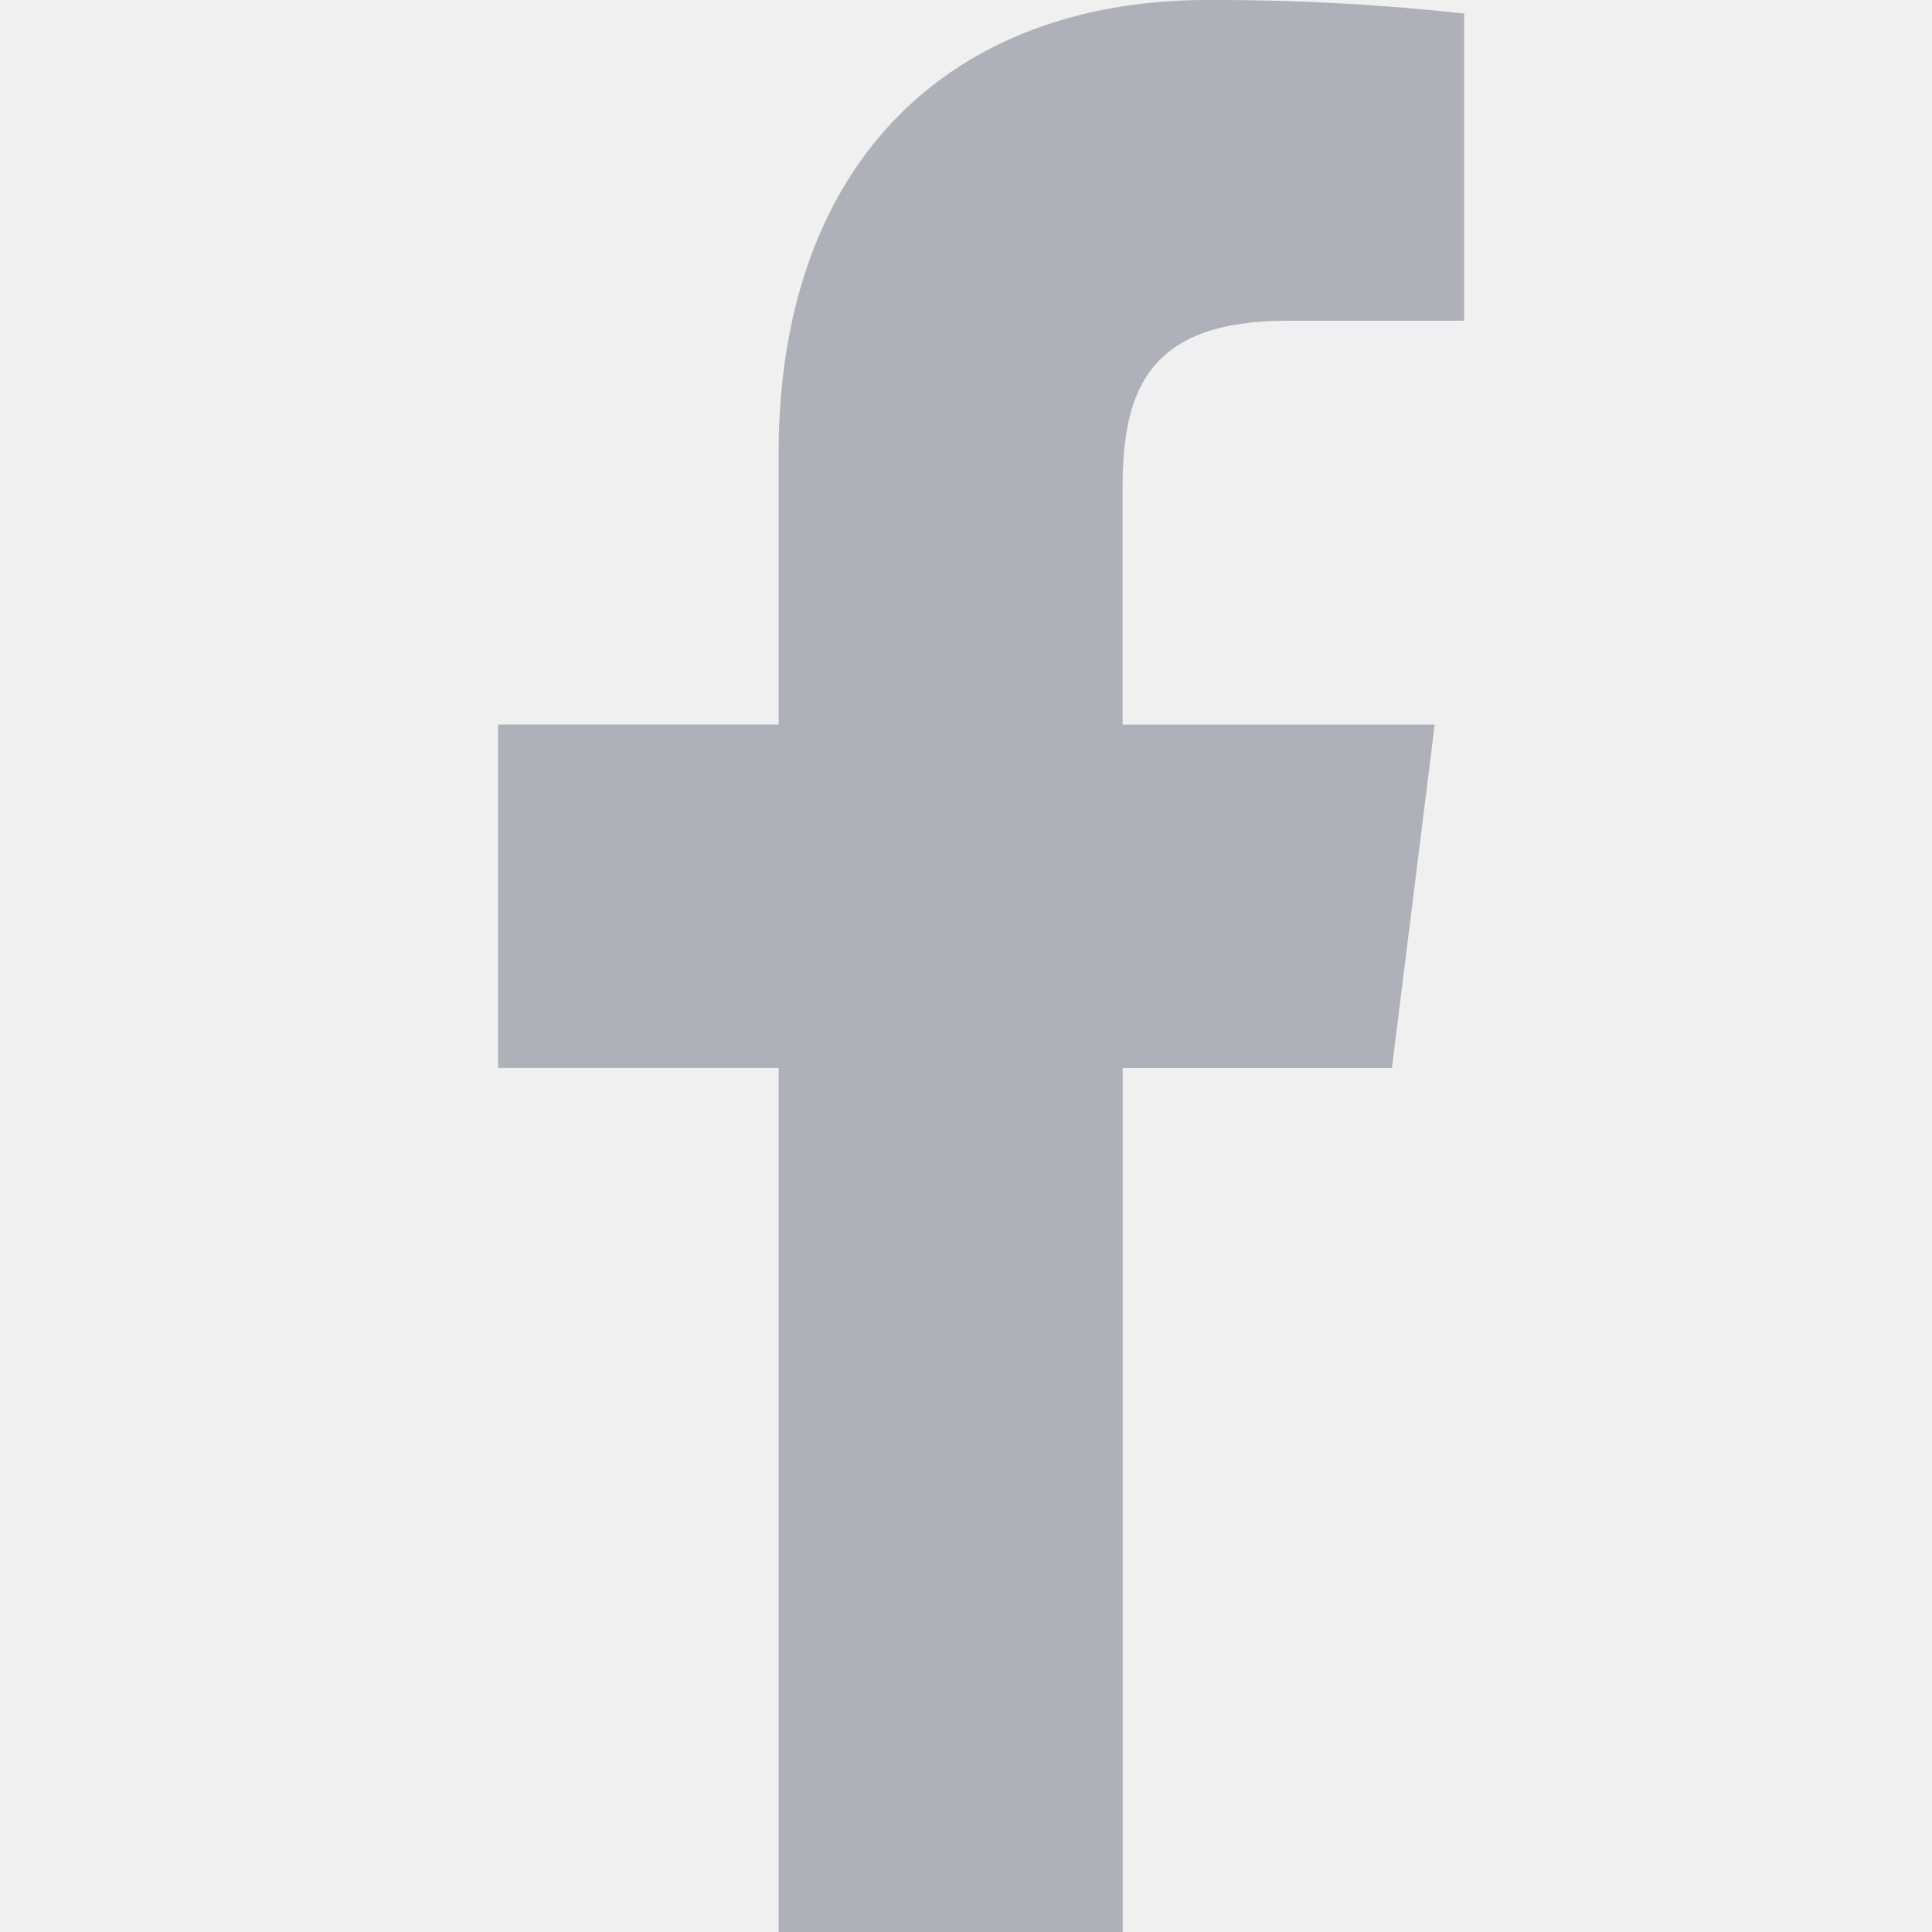
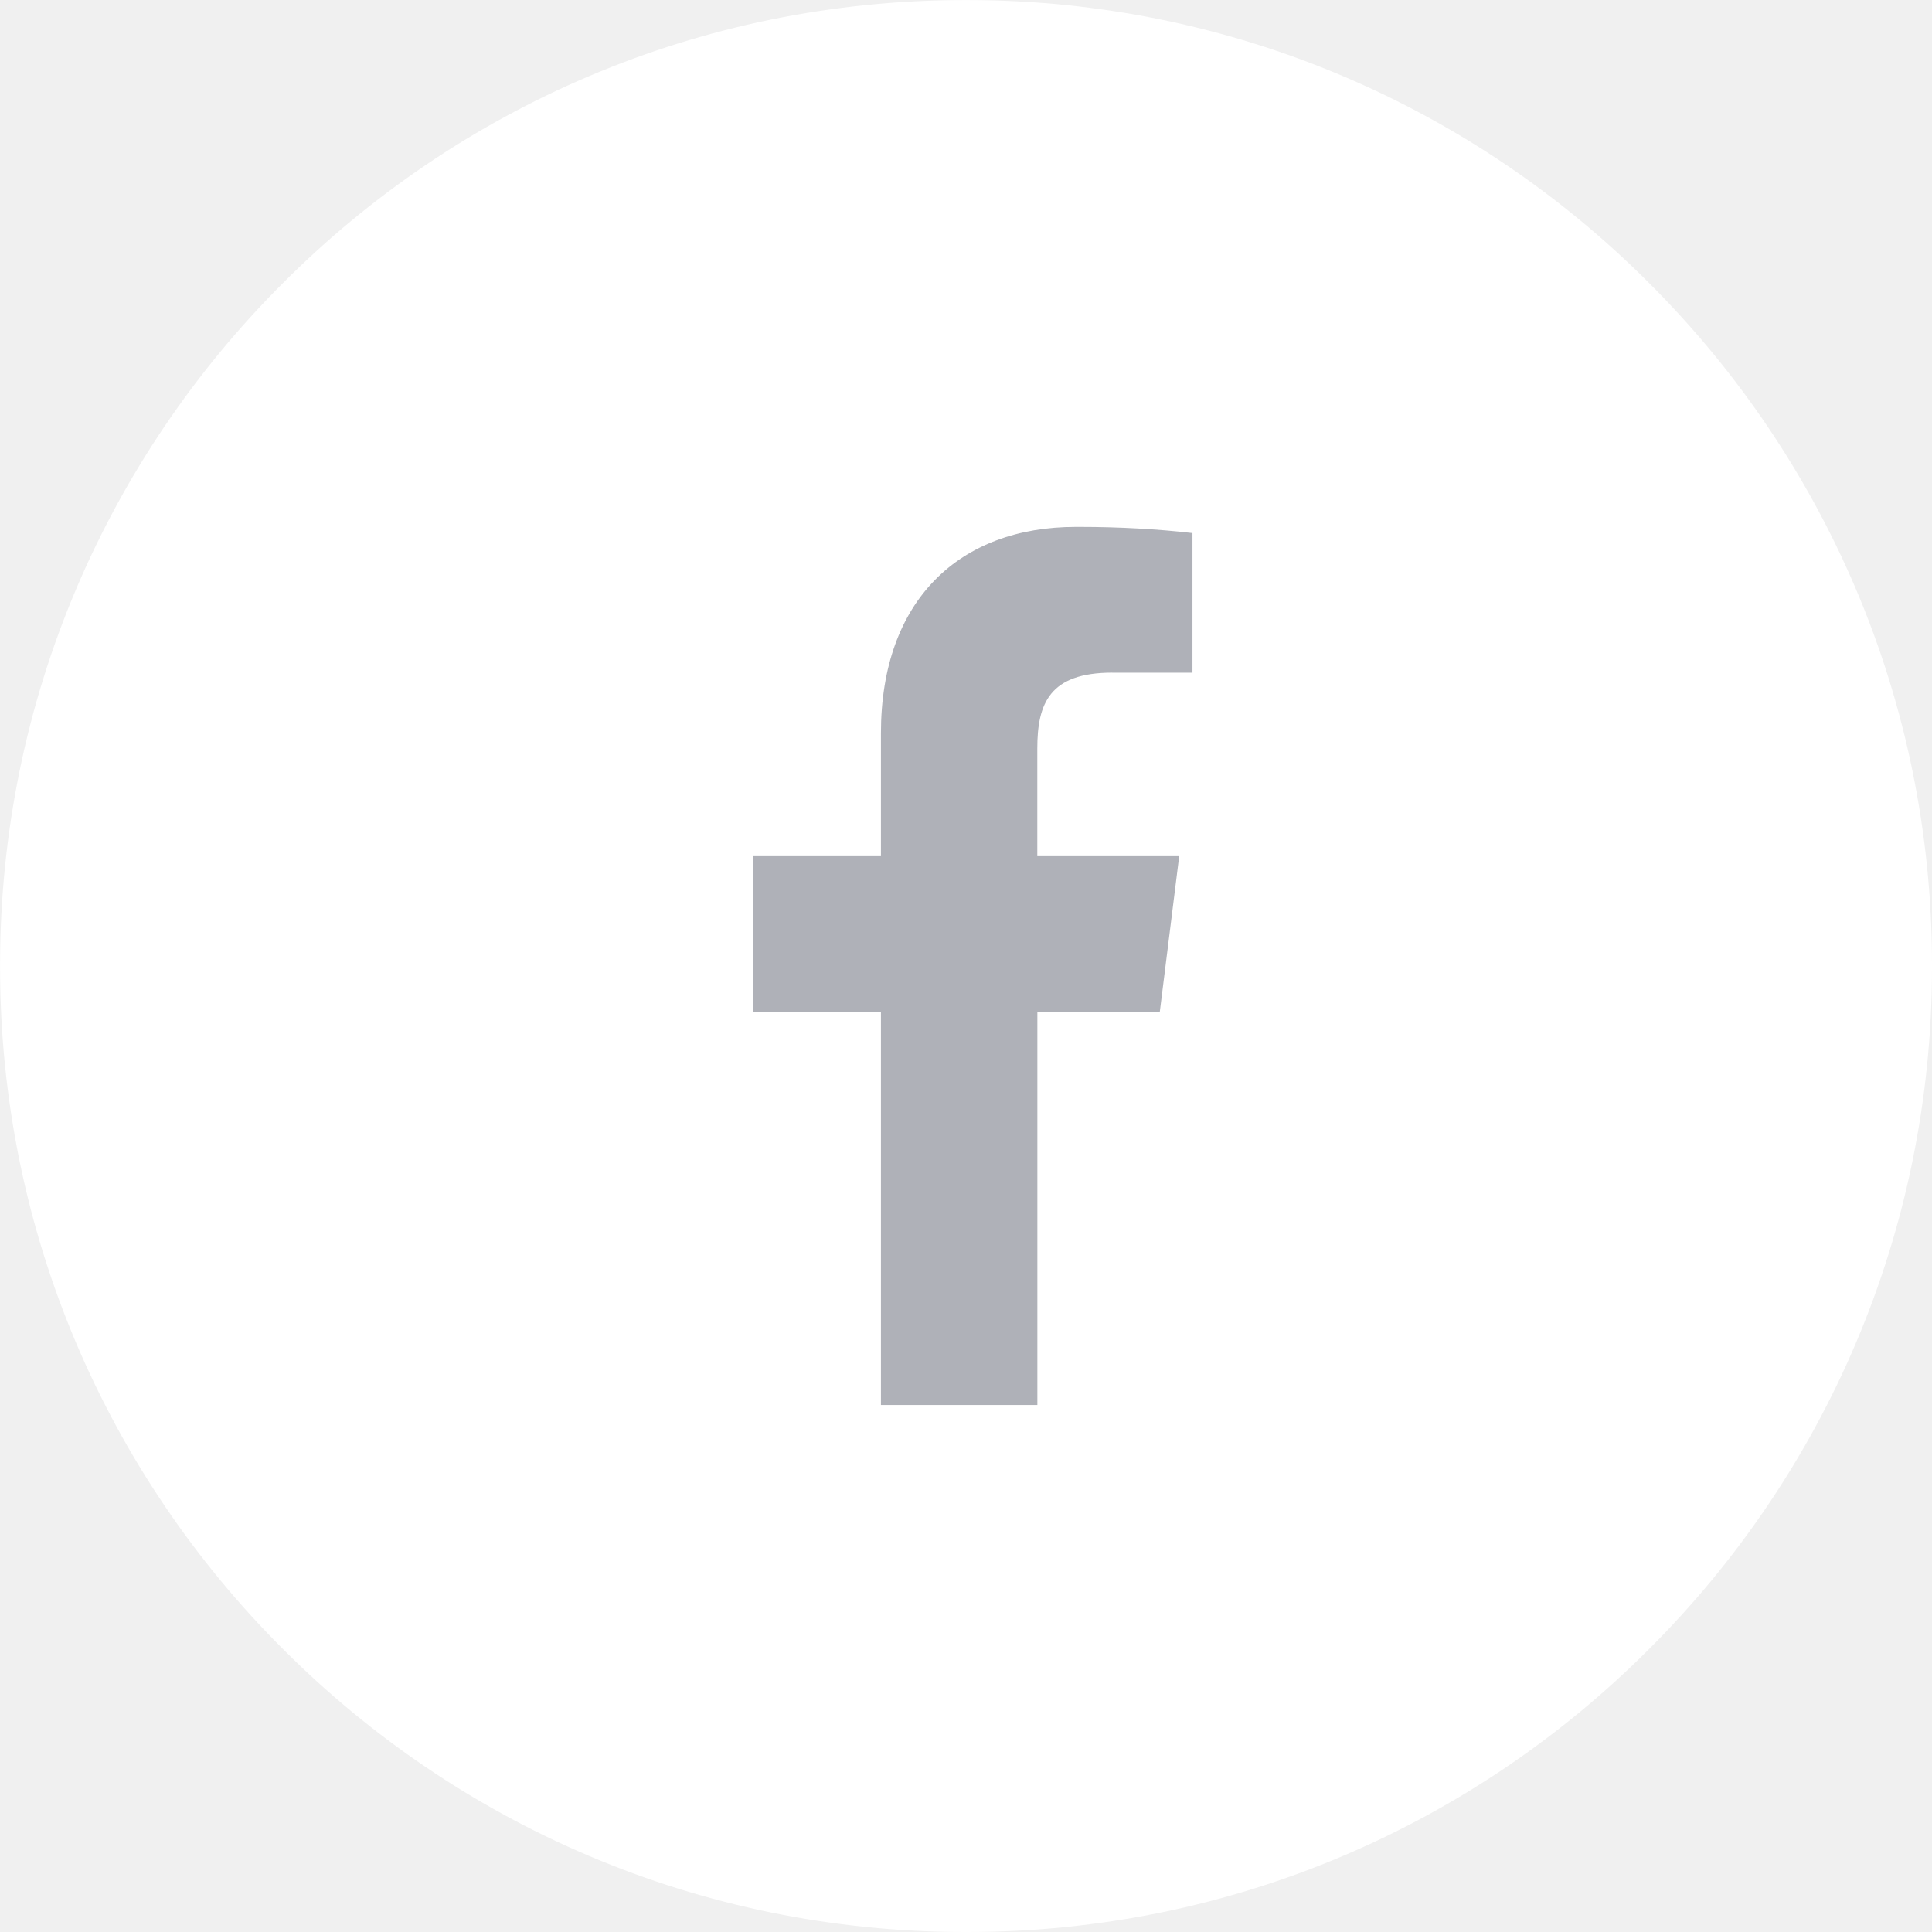
- <svg xmlns="http://www.w3.org/2000/svg" width="20" height="20" fill="none">
-   <g clip-path="url(#a)">
-     <path d="M13.33 3.32h1.827V.14a23.576 23.576 0 0 0-2.66-.14C9.864 0 8.06 1.656 8.06 4.7v2.8H5.156v3.555H8.06V20h3.562v-8.944h2.787l.443-3.555h-3.231V5.05c0-1.027.277-1.73 1.709-1.73Z" fill="#AFB1B8" />
-   </g>
-   <defs>
-     <clipPath id="a">
-       <path fill="#fff" d="M0 0h20v20H0z" />
-     </clipPath>
-   </defs>
+ <svg xmlns="http://www.w3.org/2000/svg" version="1.1" width="32" height="32" viewBox="0 0 32 32">
+   <path fill="#fff" d="M32 16c0 0.006 0 0.013 0 0.020 0 4.412-1.791 8.405-4.686 11.293l-0 0c-2.888 2.895-6.881 4.687-11.293 4.687-0.007 0-0.014 0-0.021 0h0.001c-0.006 0-0.013 0-0.020 0-4.412 0-8.405-1.791-11.293-4.686l-0-0c-2.895-2.888-4.687-6.881-4.687-11.293 0-0.007 0-0.014 0-0.021v0.001c0-0.006 0-0.013 0-0.020 0-4.412 1.791-8.405 4.686-11.293l0-0c2.888-2.895 6.881-4.687 11.293-4.687 0.007 0 0.014 0 0.021 0h-0.001c0.006 0 0.013 0 0.020 0 4.412 0 8.405 1.791 11.293 4.686l0 0c2.895 2.888 4.687 6.881 4.687 11.293 0 0.007 0 0.014 0 0.021v-0.001z" />
+   <path fill="#afb1b8" d="M18.422 11.142h1.329v-2.313c-0.56-0.065-1.21-0.102-1.867-0.102-0.024 0-0.047 0-0.071 0h0.004c-1.915 0-3.226 1.204-3.226 3.418v2.036h-2.113v2.585h2.113v6.505h2.591v-6.505h2.027l0.322-2.585h-2.35v-1.782c0-0.747 0.201-1.258 1.243-1.258z" />
</svg>
